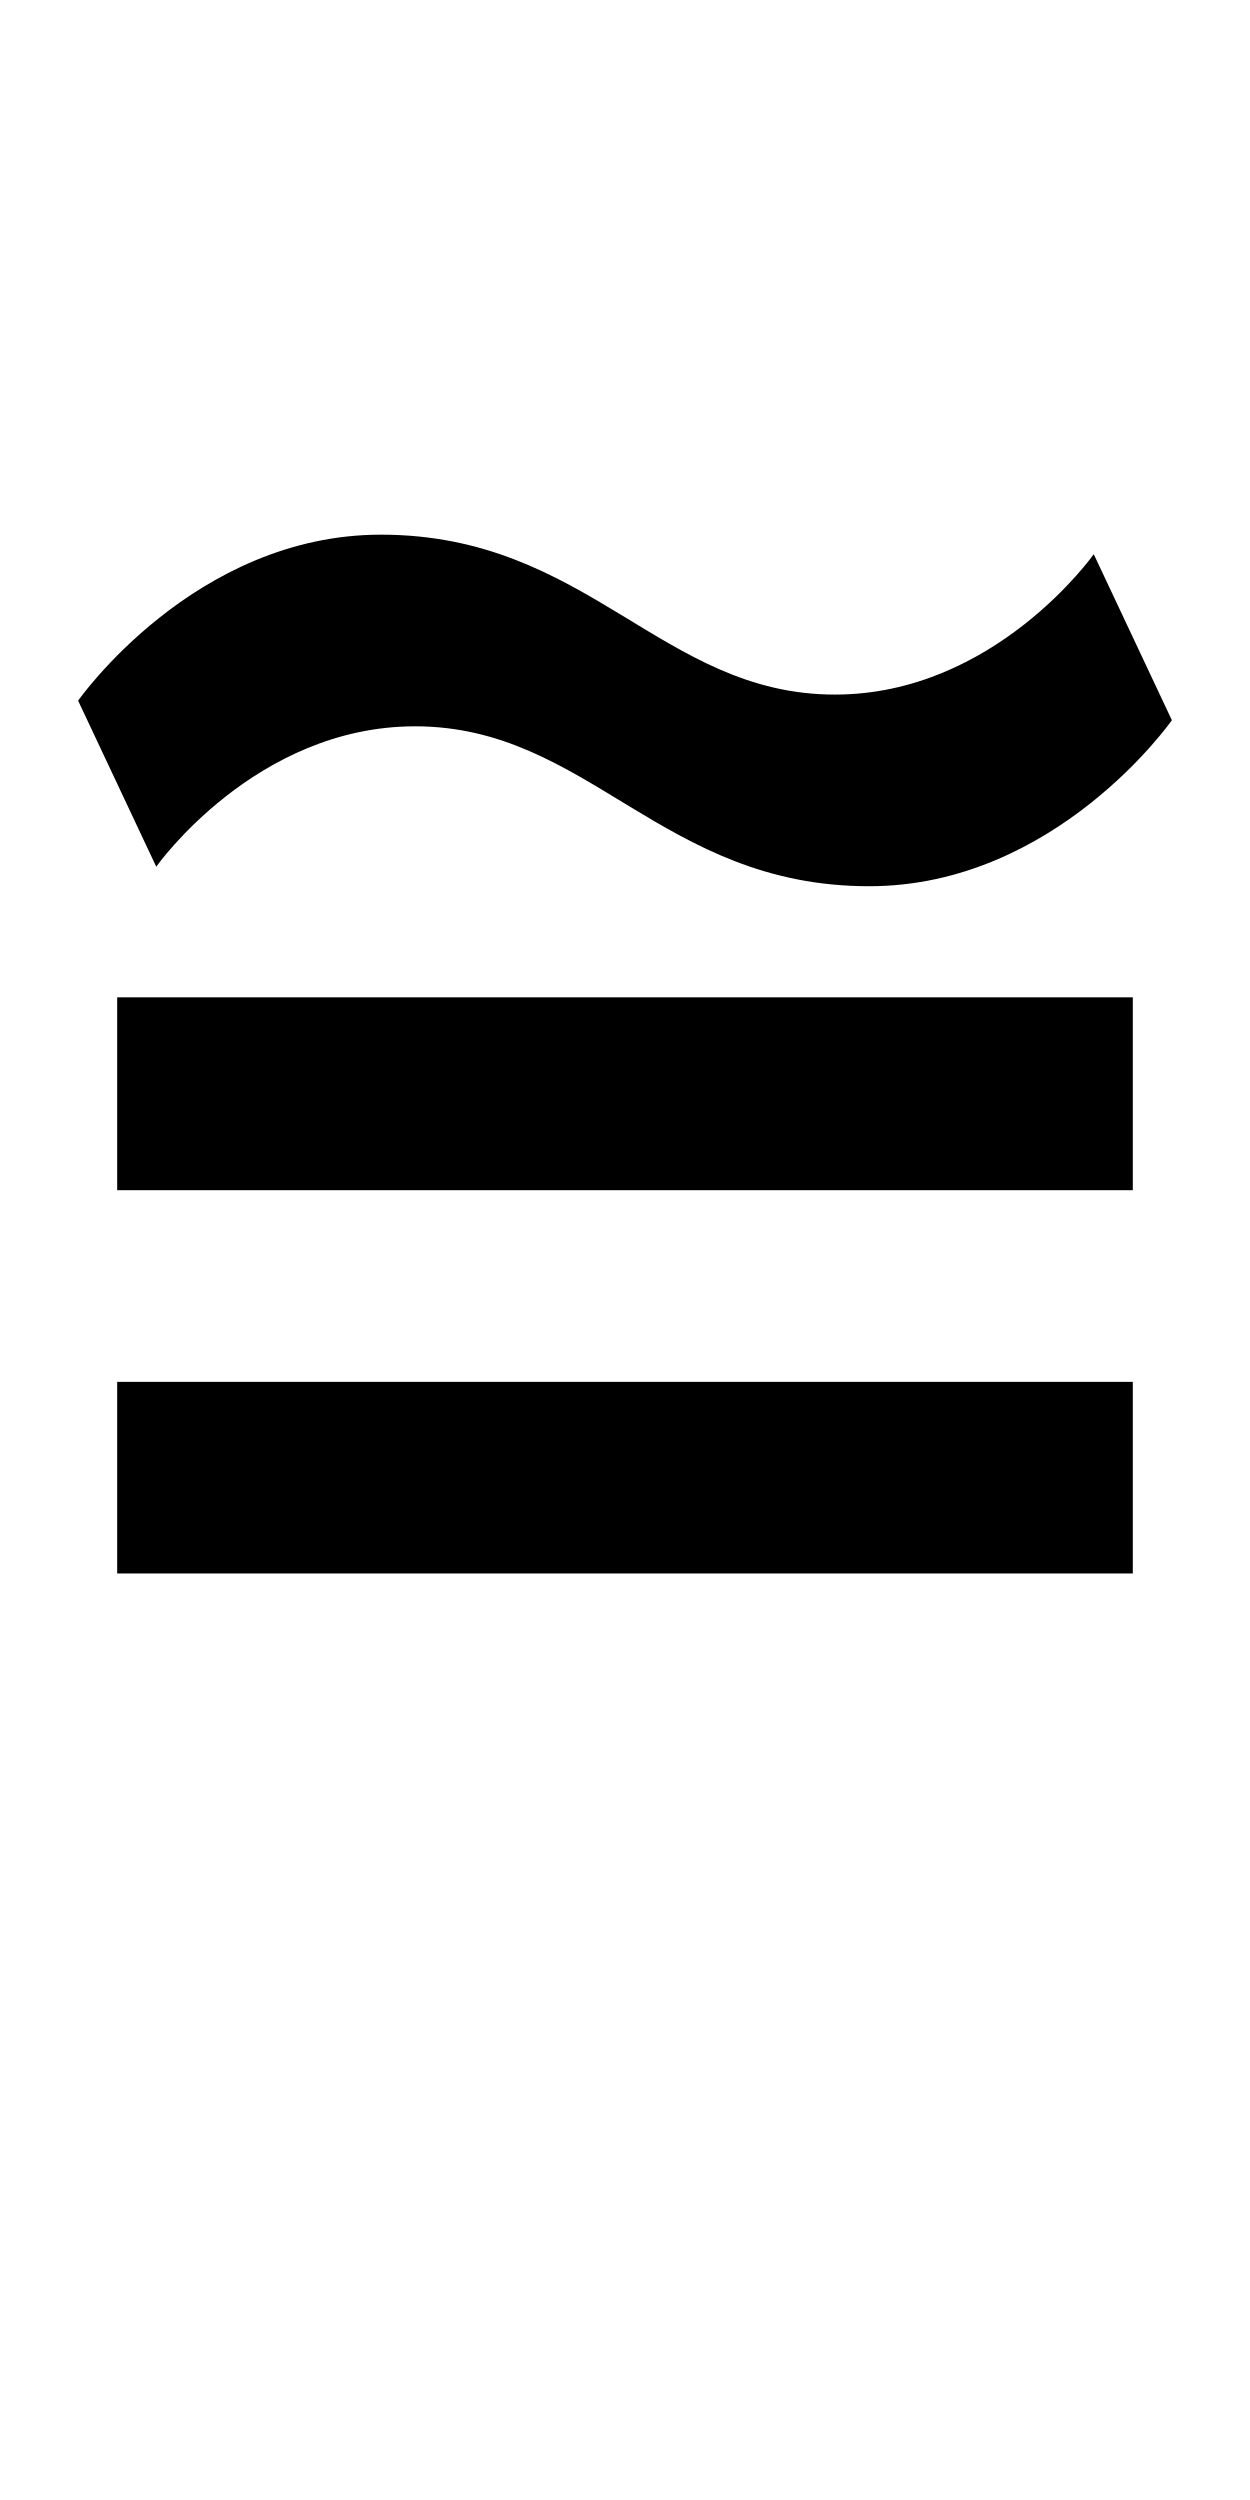
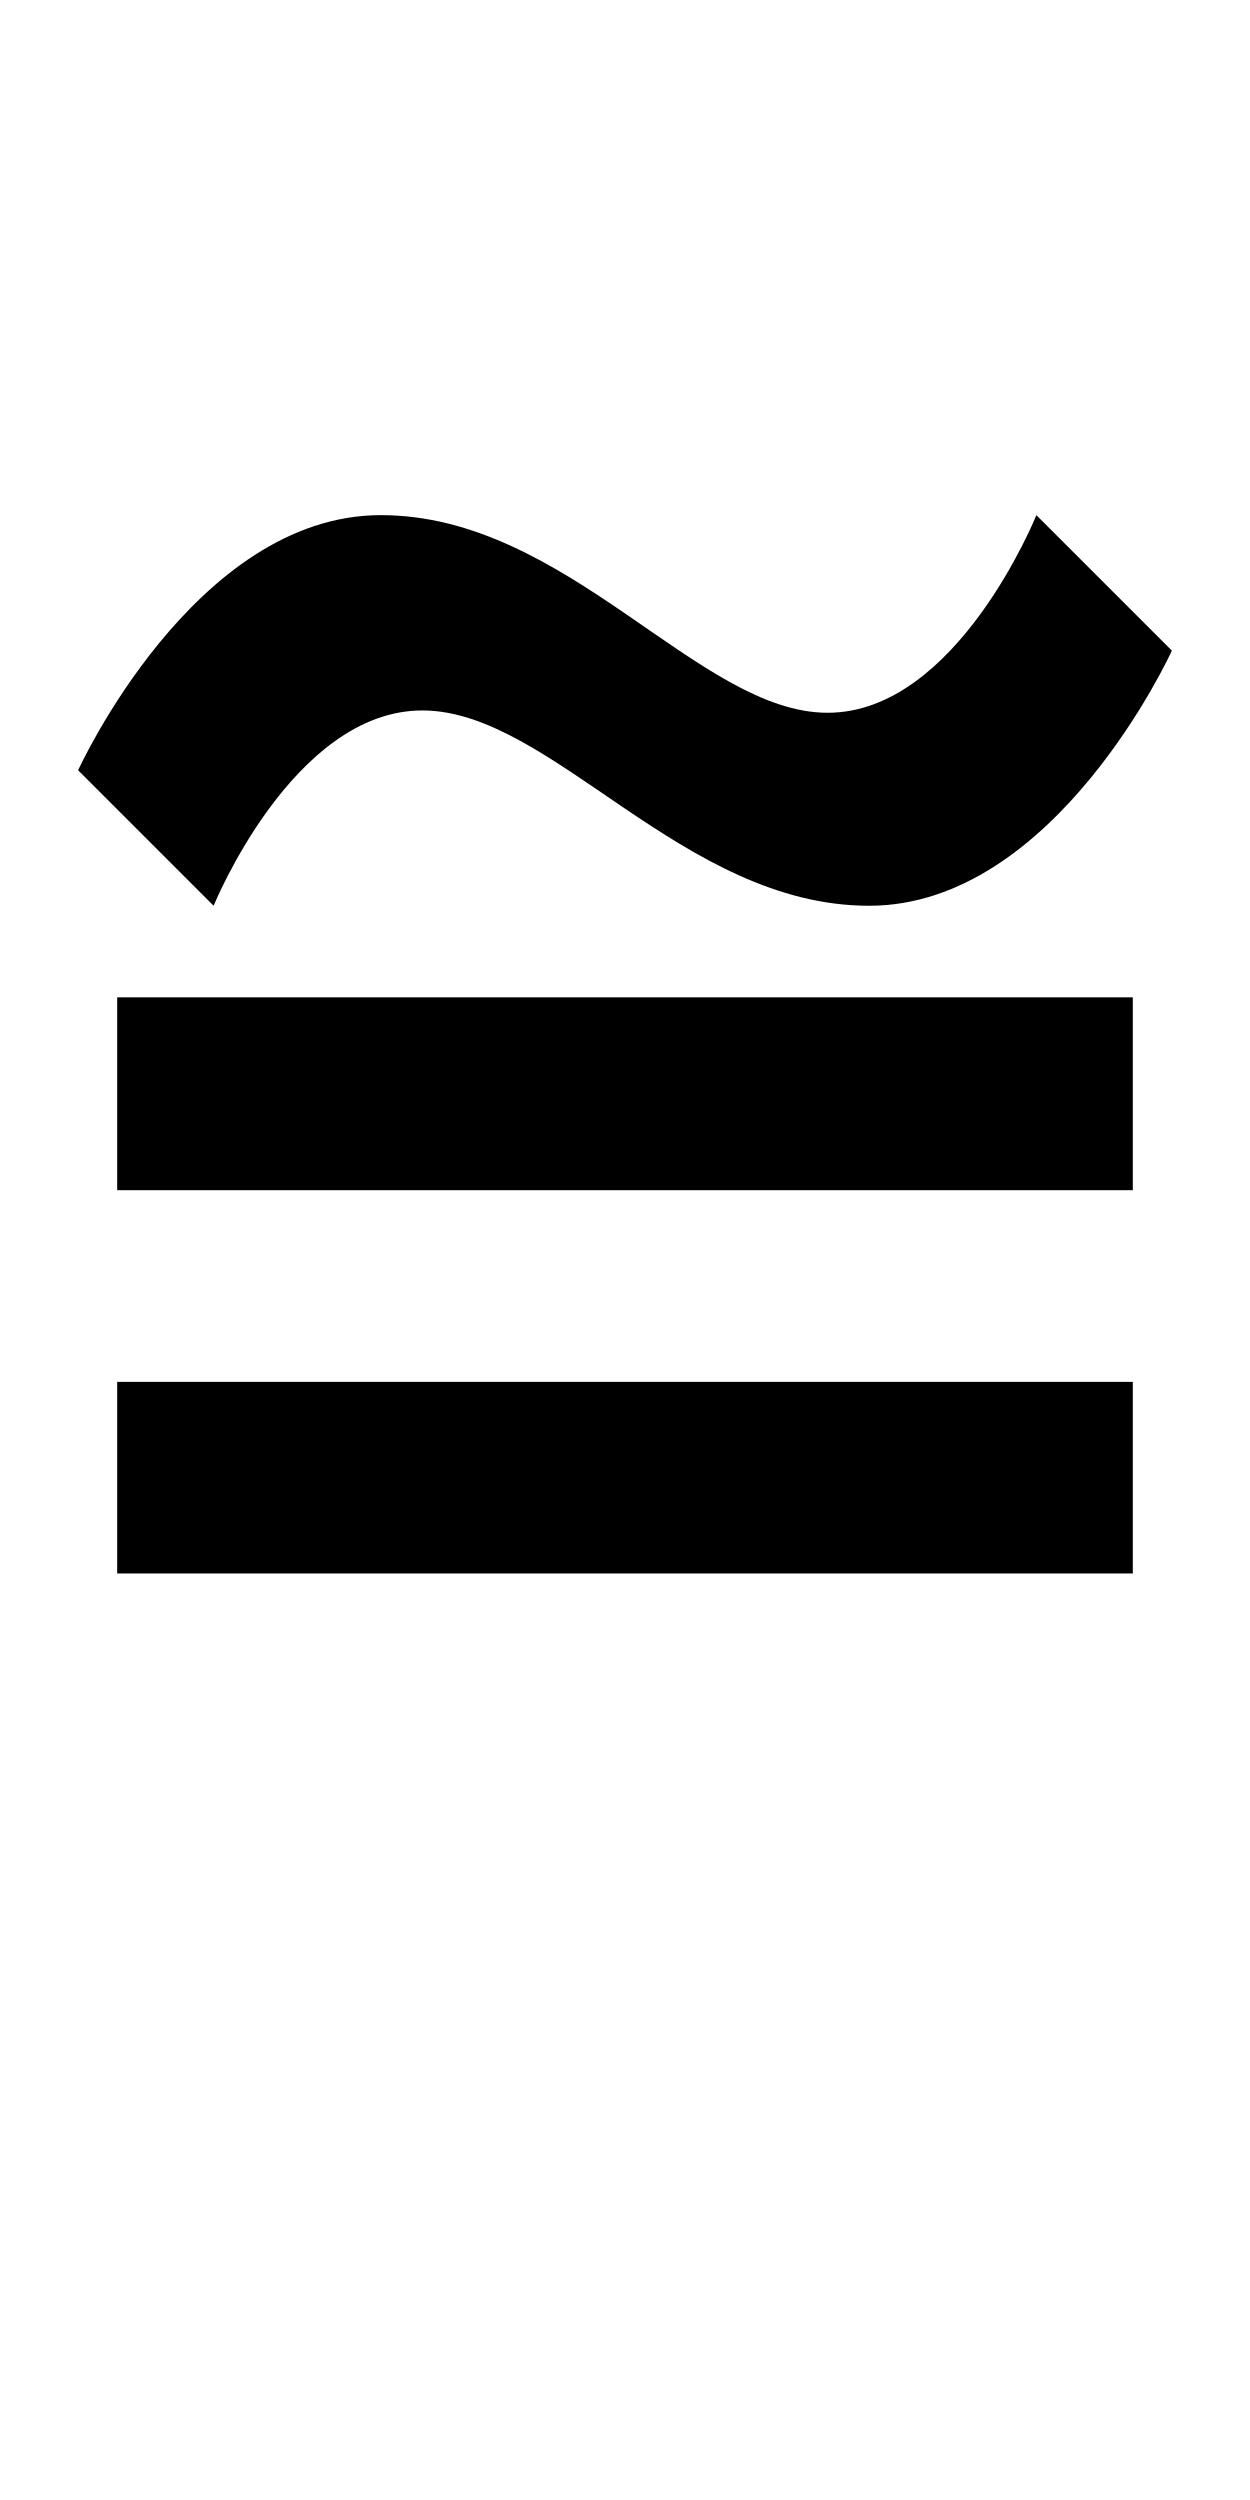
- <svg xmlns="http://www.w3.org/2000/svg" version="1.1" width="1024" height="2048" id="svg3355">
+ <svg xmlns="http://www.w3.org/2000/svg" id="svg3355" height="2048" width="1024" version="1.1">
  <defs id="defs3357" />
-   <path d="M 312,438 C 159.004,438 64,574 64,574 l 64,136 c 0,0 81,-115 212,-115 141.998,0 201.996,131 372,131 153,0 248,-136 248,-136 L 896,454 c 0,0 -81.001,115 -212,115 C 542.003,569 481.998,438 312,438 z m -216,379 0,158 832,0 0,-158 -832,0 z m 0,315 0,157 832,0 0,-157 -832,0 z" id="path7165-4-5" style="fill:#000000;fill-opacity:1;stroke:none;display:inline" />
+   <path d="M 312 422 C 158.999 422 64 631 64 631 L 175 742 C 175 742 239.997 582 346 582 C 452.003 582 559.004 742 712 742 C 864.996 742 960 533 960 533 L 849 422 C 849 422 783.997 583.9 678 583.9 C 572.003 583.9 465.001 422 312 422 z M 96 817 L 96 975 L 928 975 L 928 817 L 96 817 z M 96 1132 L 96 1289 L 928 1289 L 928 1132 L 96 1132 z " style="display:inline;fill:#000000;fill-opacity:1;stroke:none" id="path7165-4-5" />
</svg>
